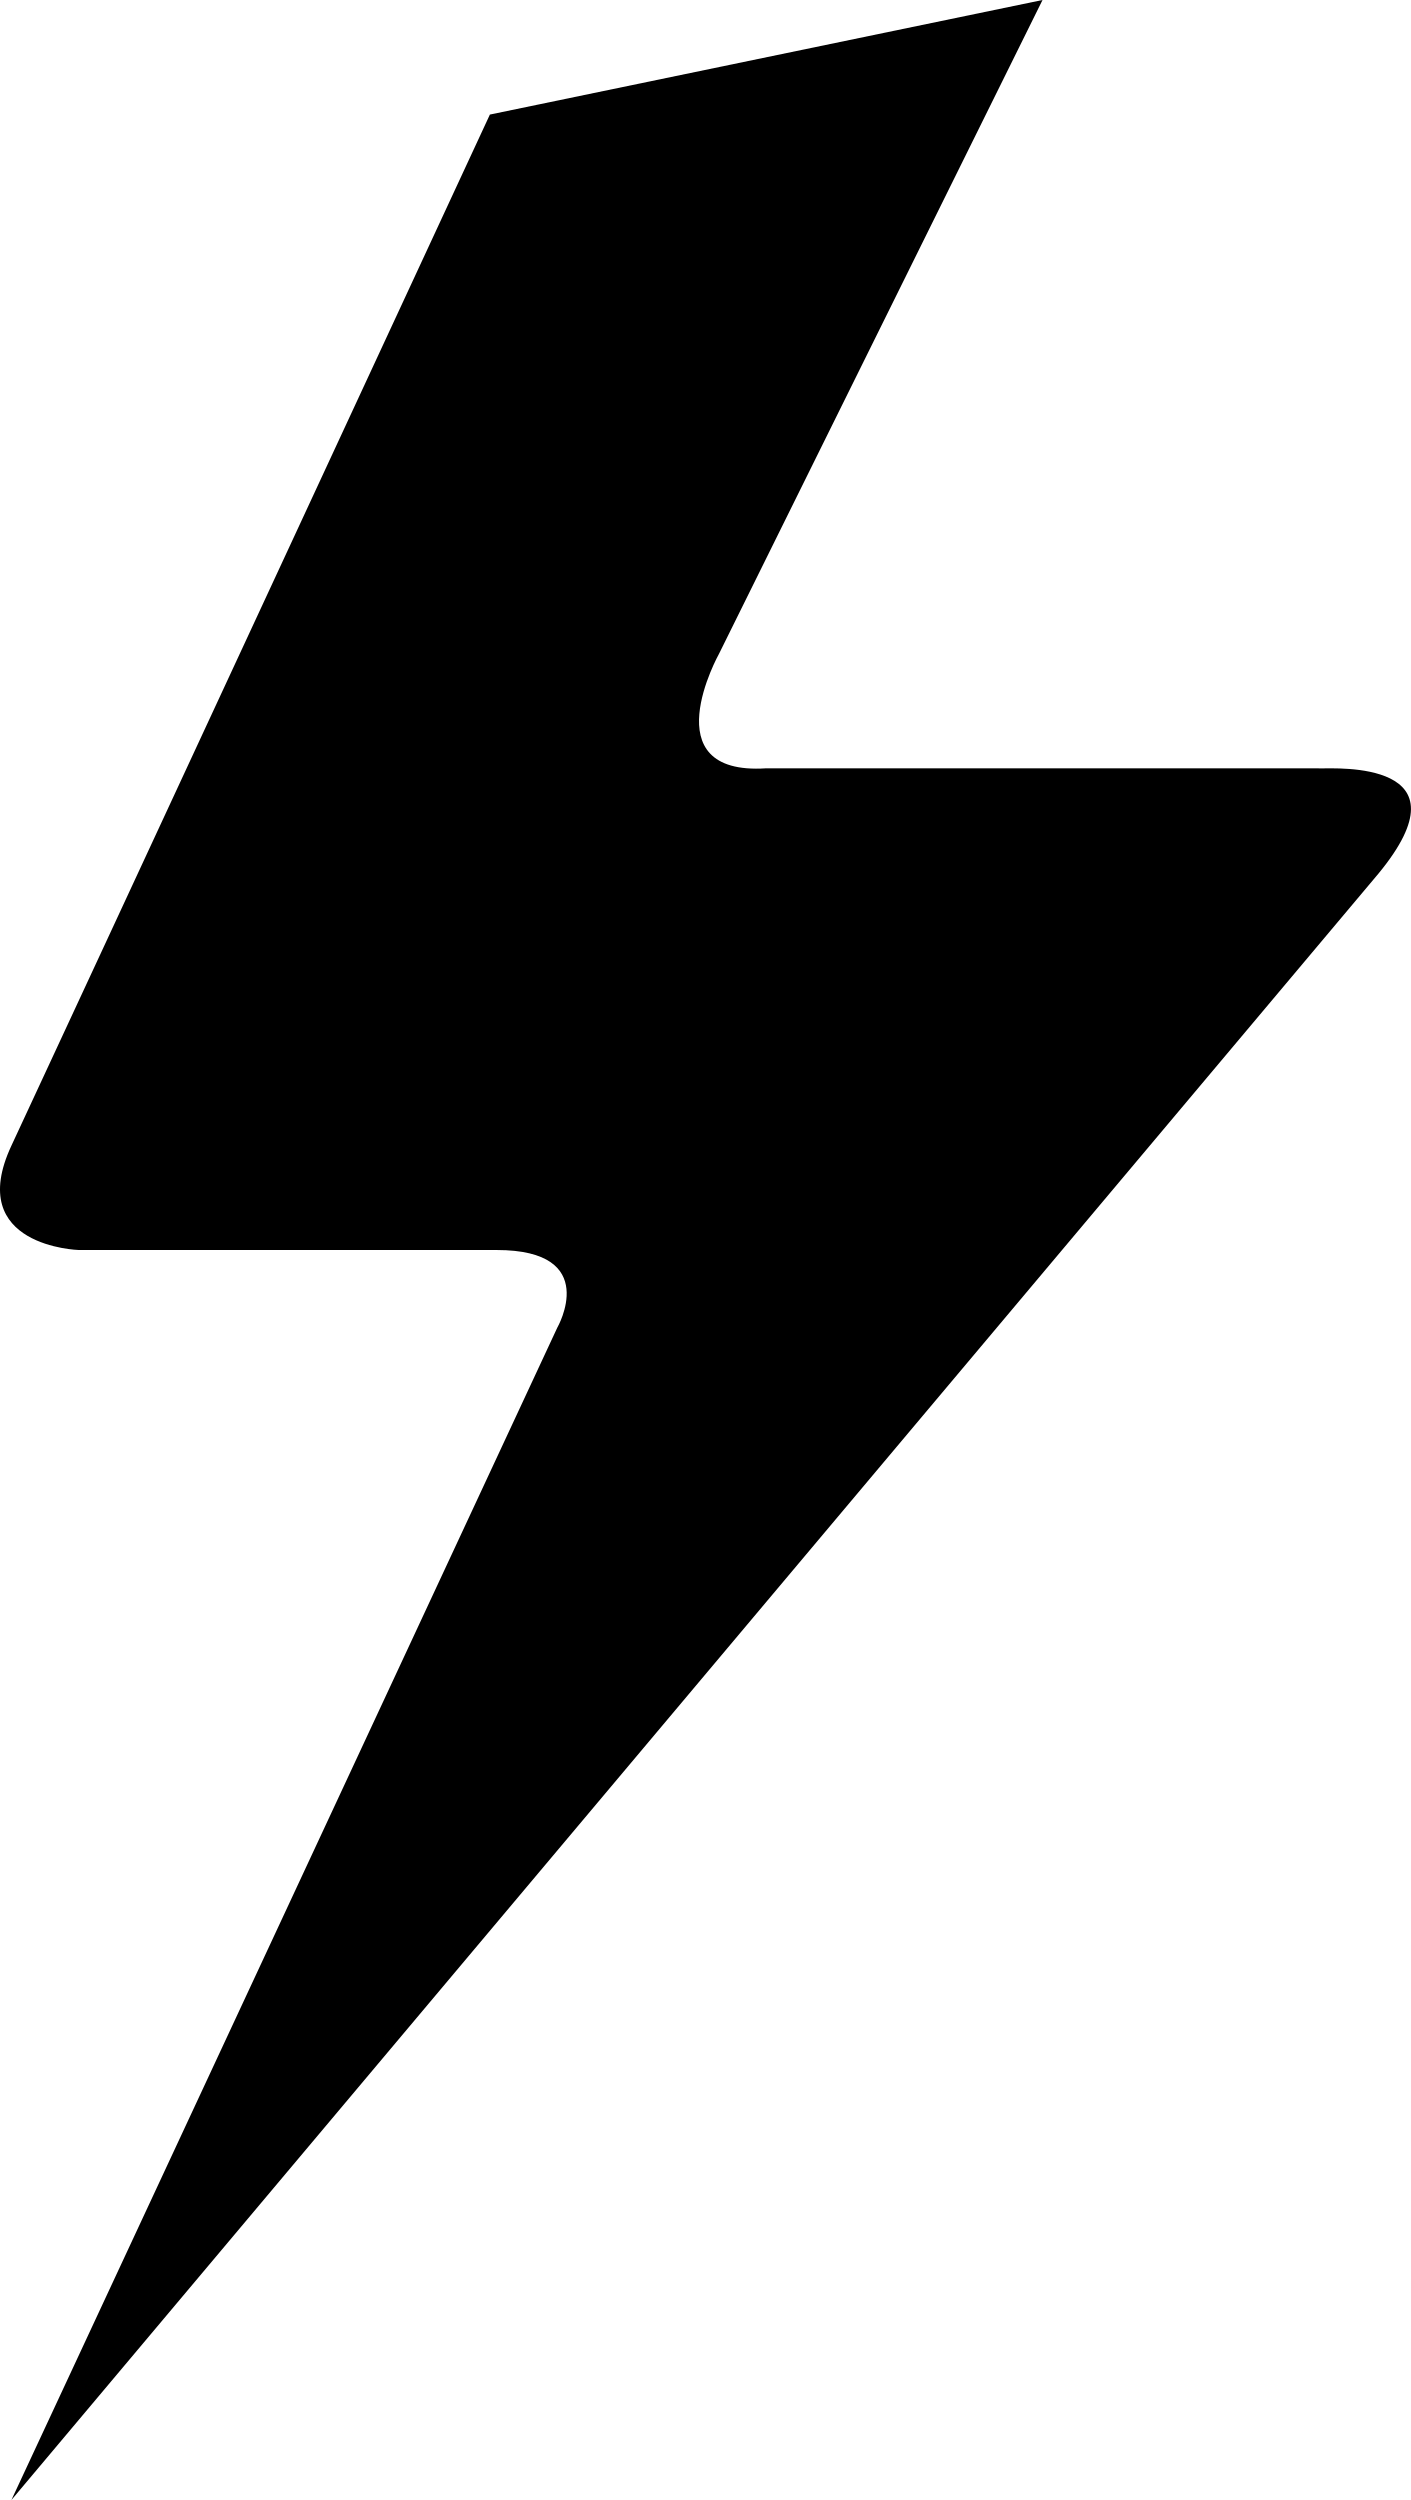
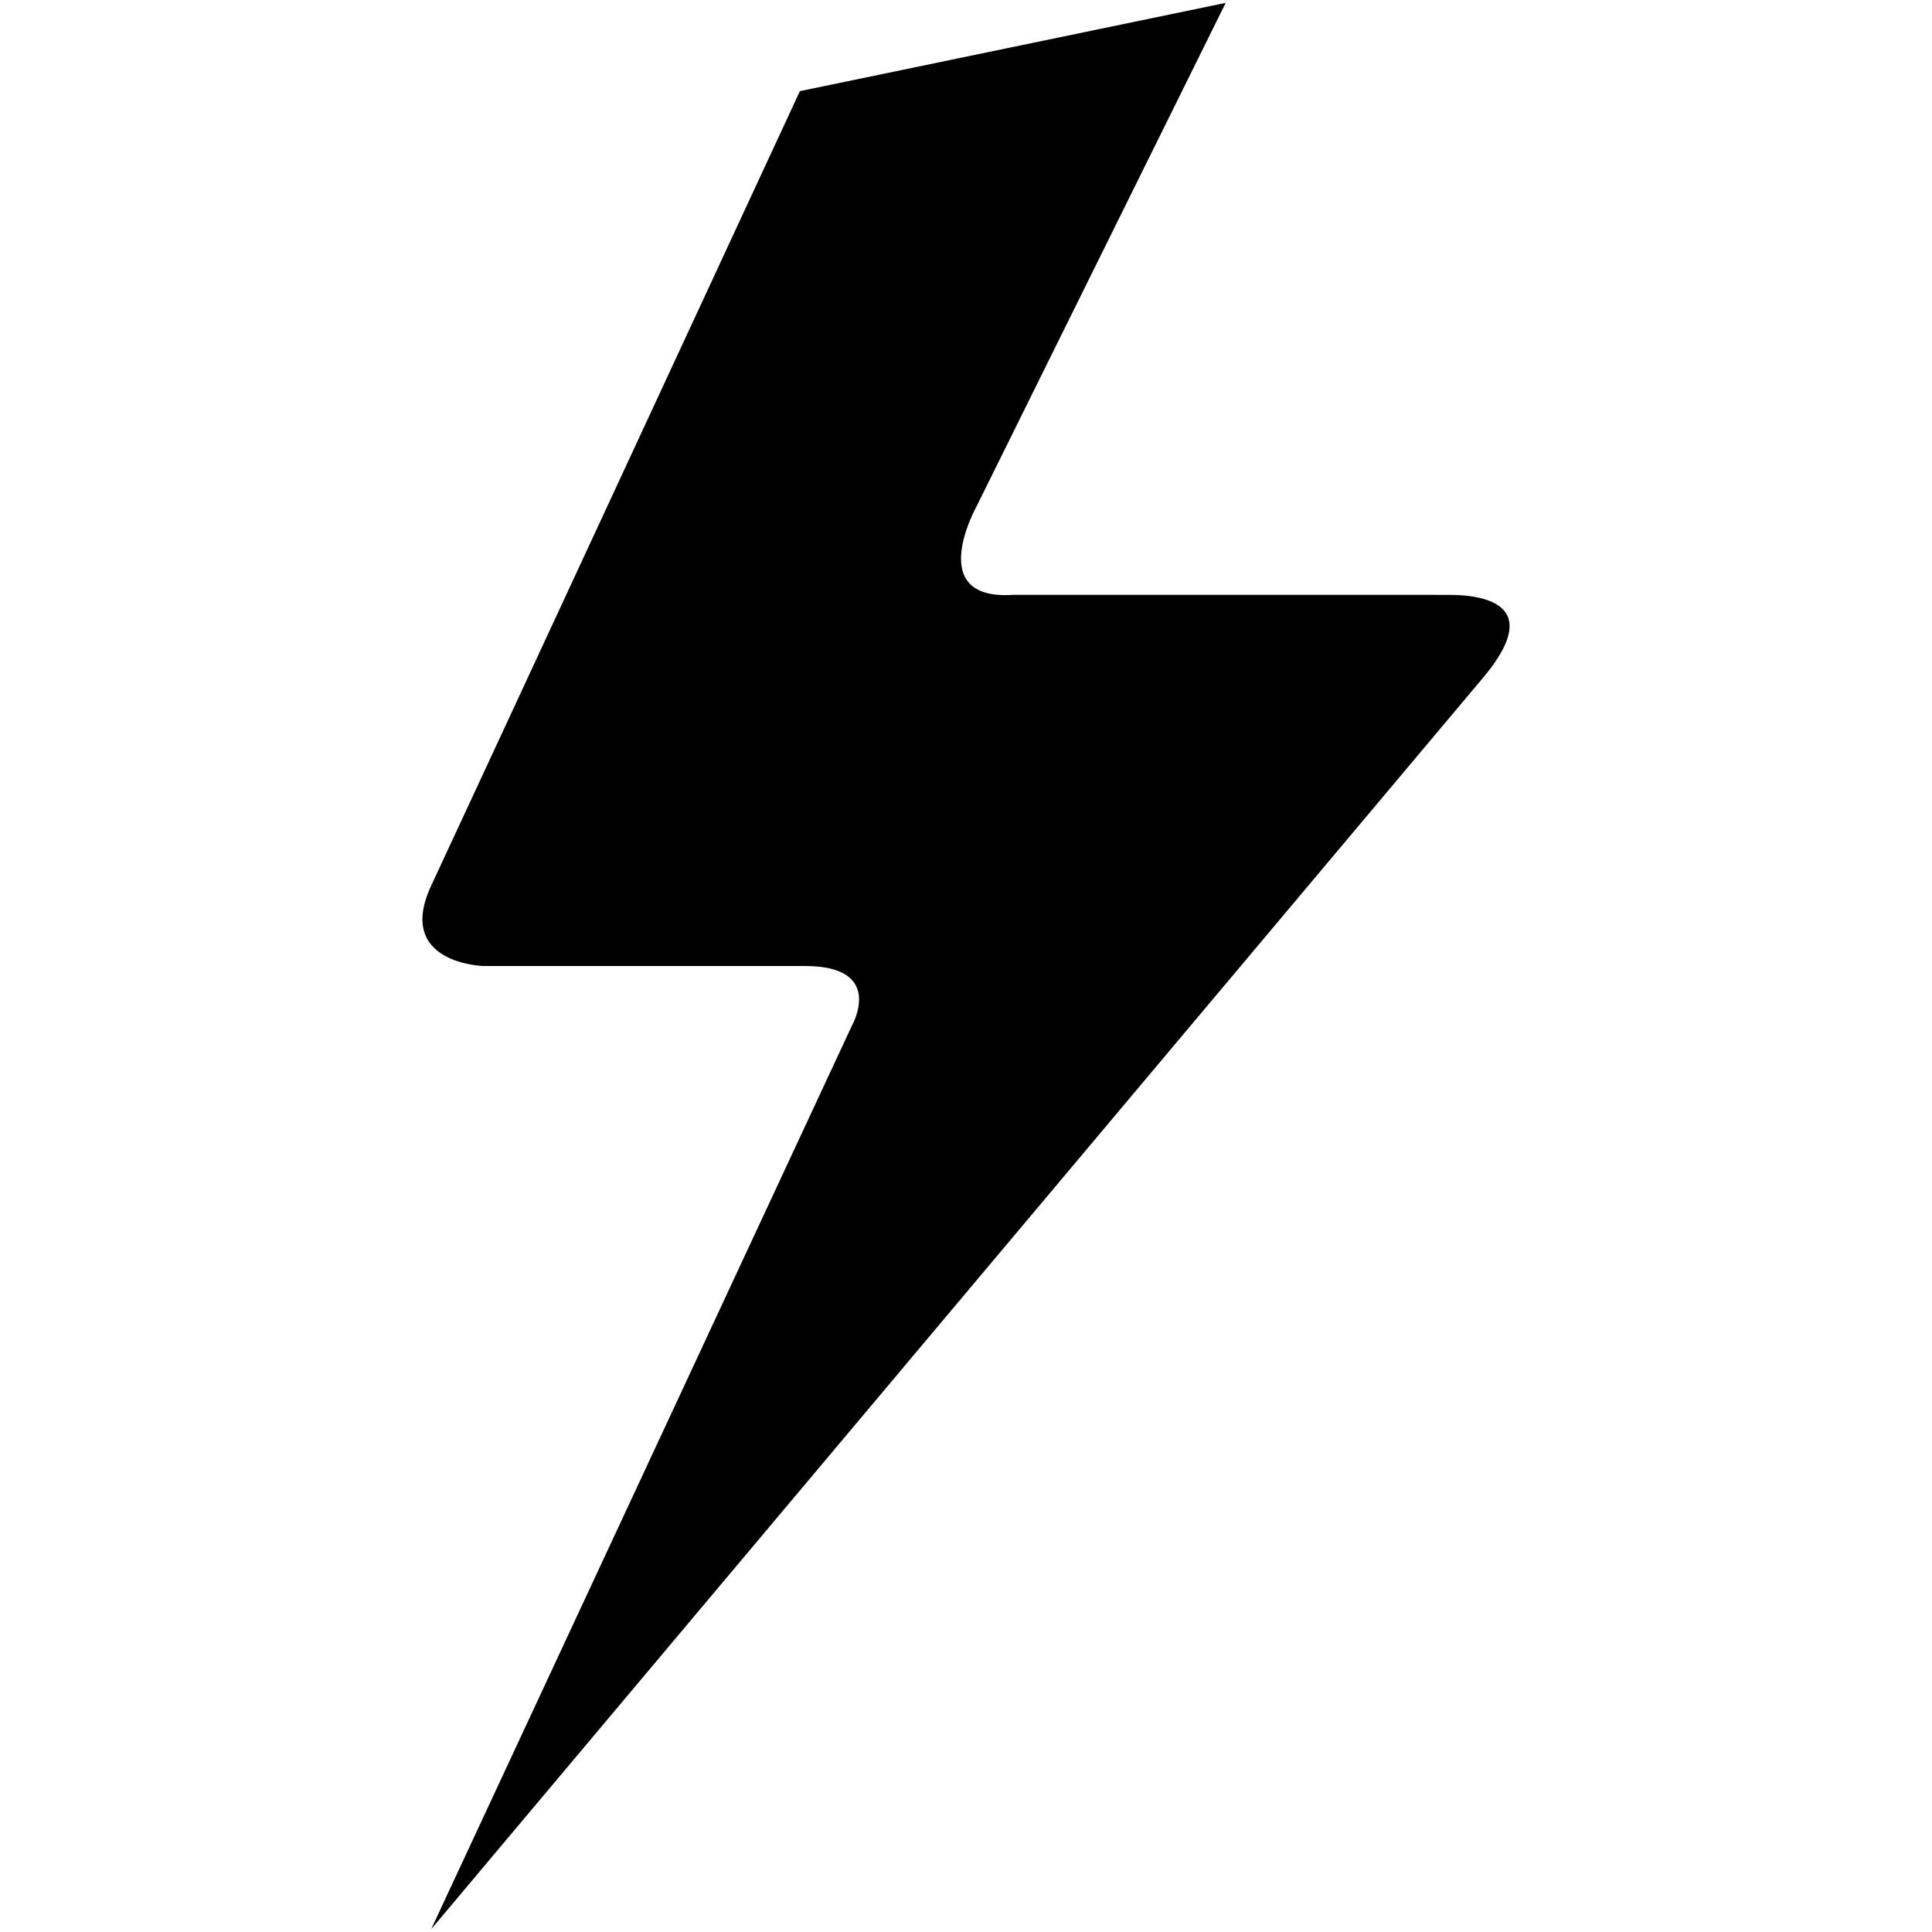
- <svg xmlns="http://www.w3.org/2000/svg" version="1.1" x="0px" y="0px" width="56.271" height="99.703" viewBox="0 0 56.271 99.703" enable-background="new 0 0 100 100" xml:space="preserve" id="svg2">
+ <svg xmlns="http://www.w3.org/2000/svg" version="1.1" x="0px" y="0px" width="100" height="100" viewBox="0 0 100 100" enable-background="new 0 0 100 100" xml:space="preserve" id="svg2">
  <defs id="defs16" />
-   <g id="Layer_1" display="none" style="display:none" transform="translate(-22.40976,0)">
+   <g id="Layer_1" display="none" style="display:none" transform="translate(-22.40976,0.2969971)">
    <path display="inline" d="m 94.52,7.213 c -3.867,-3.869 -8.576,0.838 -8.576,0.838 0,0 -23.538,23.543 -28.245,28.253 -4.707,4.709 -18.14,10.112 -18.14,10.112 l 15.458,15.458 c 0,0 5.699,-13.125 10.412,-17.843 4.701,-4.704 28.241,-28.246 28.241,-28.246 0,0 4.713,-4.708 0.85,-8.572 z" id="path5" style="display:inline" />
    <path display="inline" d="M 21.956,61.873 C 14.809,78.971 15.98,88.717 3.958,91.682 50.312,99.732 50.312,66.58 50.312,66.58 L 34.852,51.115 c 0,0 -9.385,2.364 -12.896,10.758 z m -4.464,24.674 c 3.537,-4.099 9.075,-23.742 16.196,-28.673 5.026,3.353 -0.187,18.99 -16.196,28.673 z" id="path7" style="display:inline" />
  </g>
-   <g id="Layer_2" transform="translate(-22.40976,0)">
+   <g id="Layer_2" transform="translate(-0.5452541,0.1485)">
    <path d="M 75.116,30.644 74.603,30.641 H 52.968 c -4.603,0.302 -1.882,-4.569 -1.882,-4.569 L 63.987,0 41.947,4.569 c 0,0 -17.202,37.091 -19.083,41.123 -1.881,4.032 2.688,4.16 2.688,4.16 h 16.664 c 4.2,0 2.419,3.097 2.419,3.097 l -21.77,46.754 54.517,-64.86 c 3.74,-4.538 -1.733,-4.186 -2.266,-4.199" id="path10" style="fill:#000000" />
    <path d="M 75.007,30.73" id="path12" style="fill:#000000" />
  </g>
</svg>
